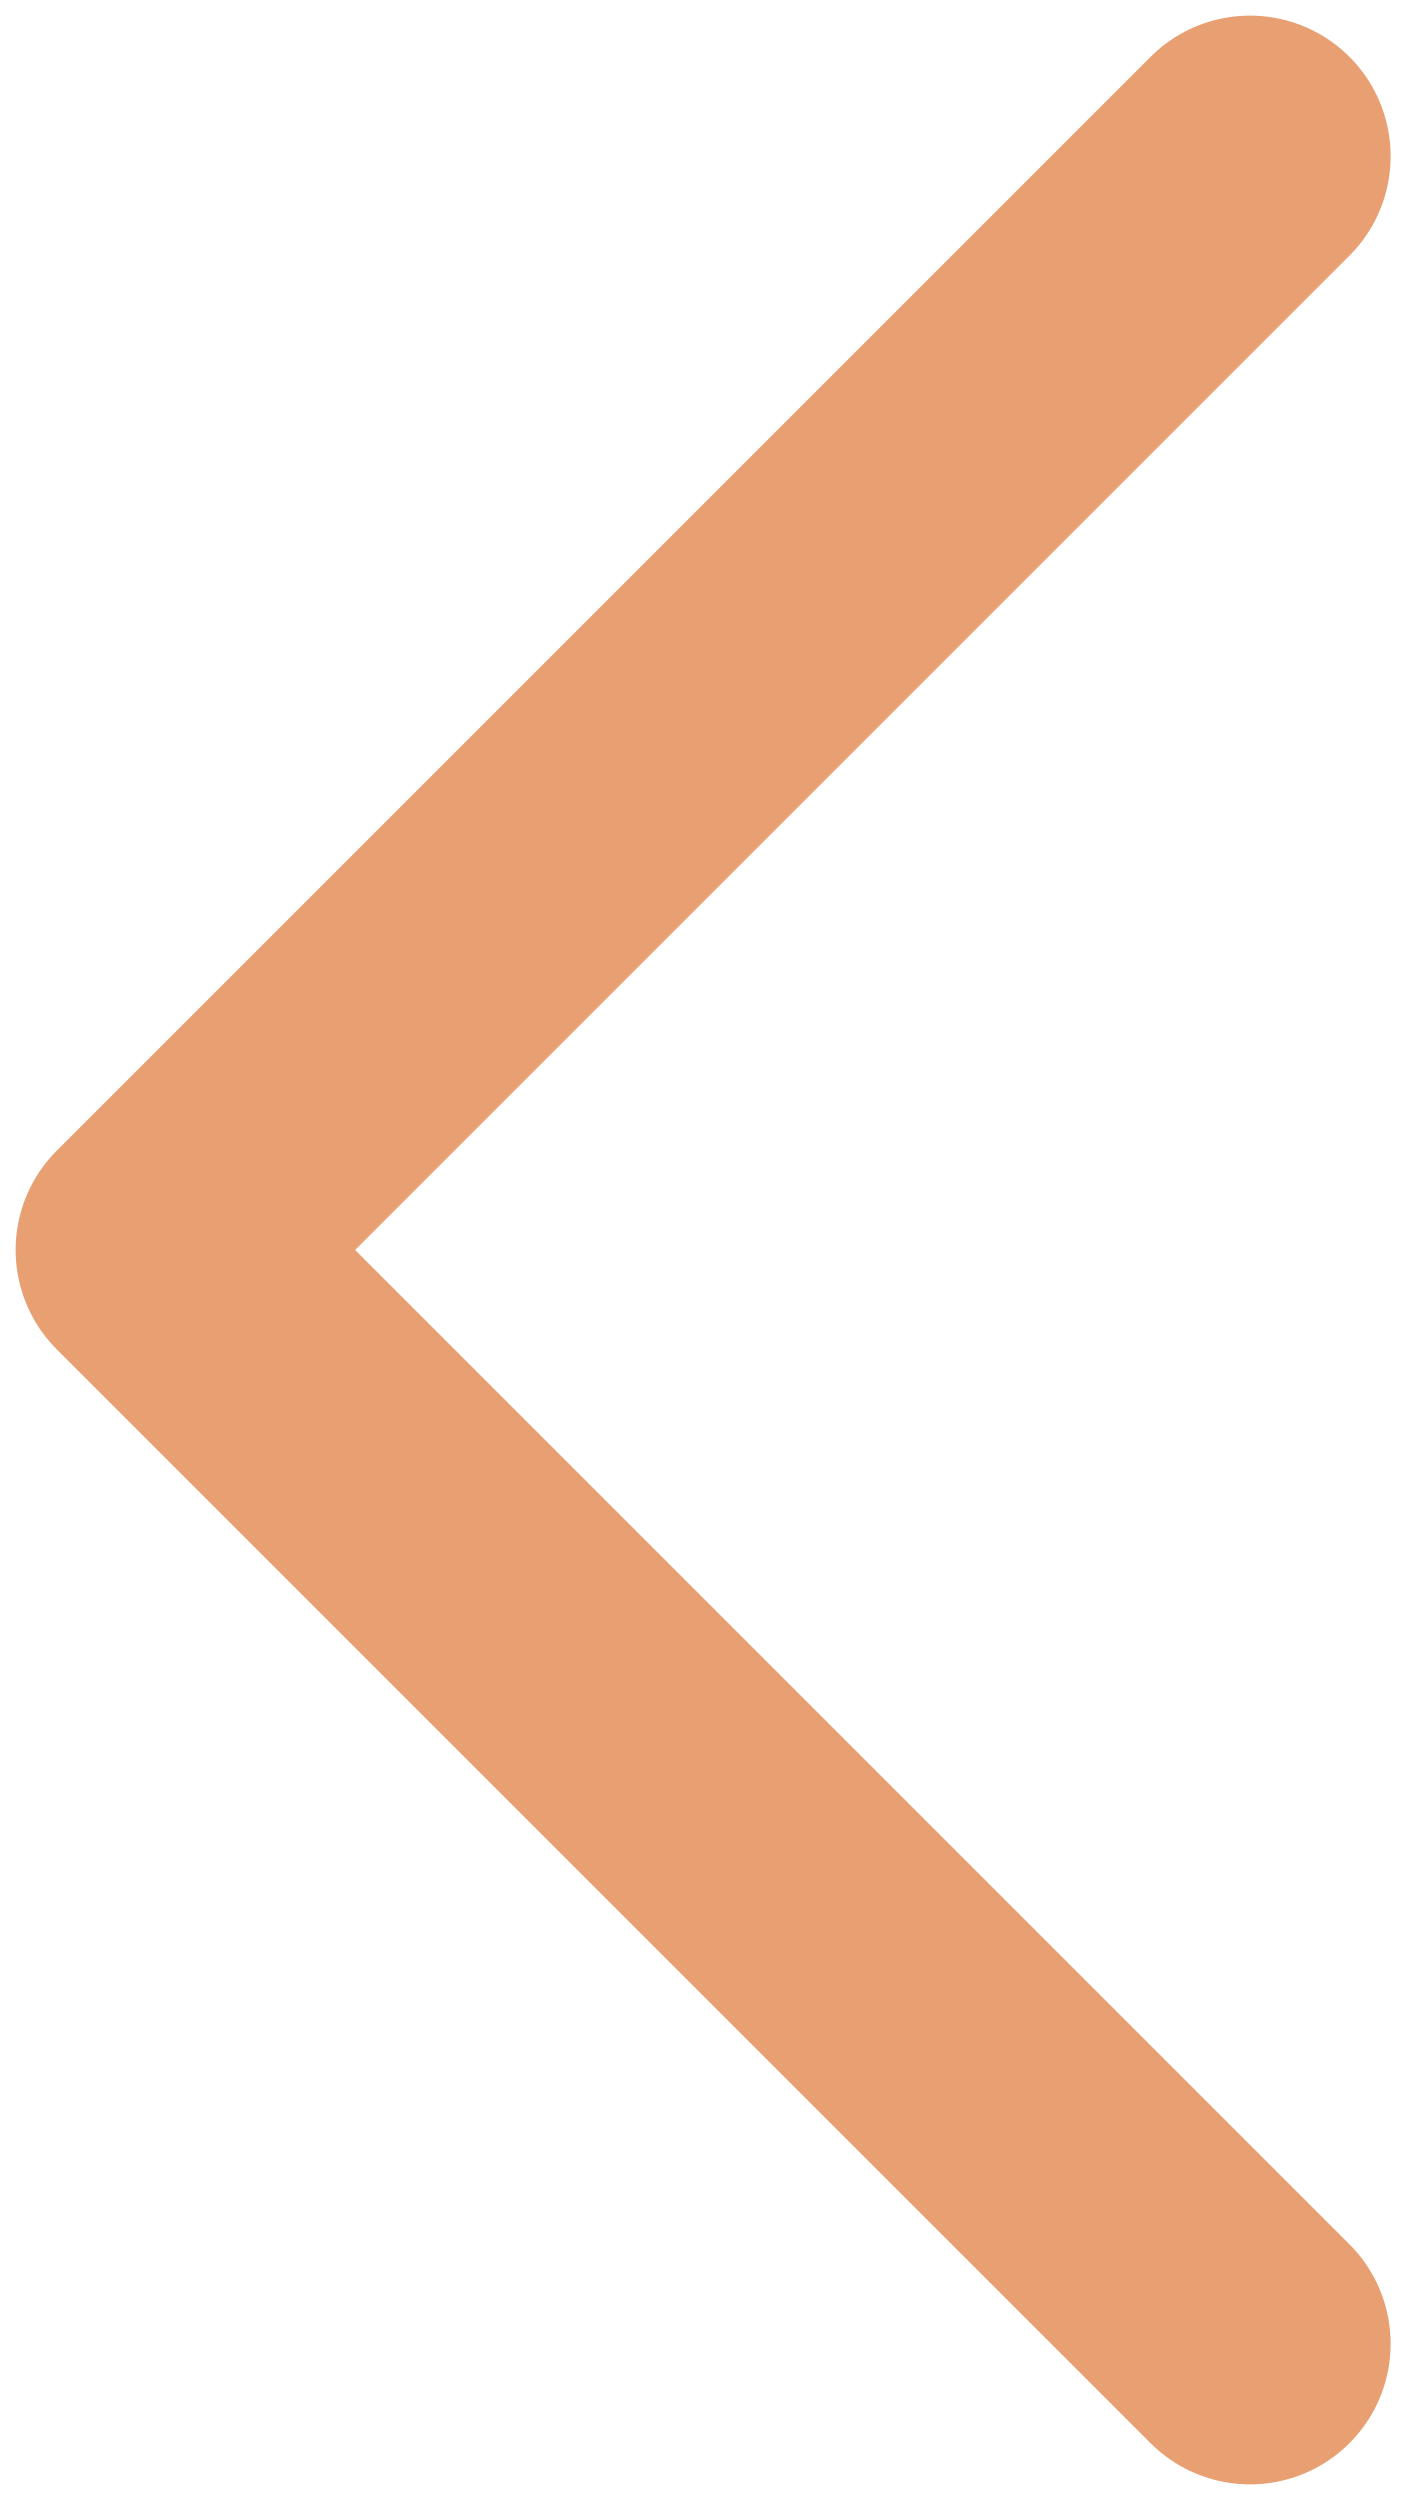
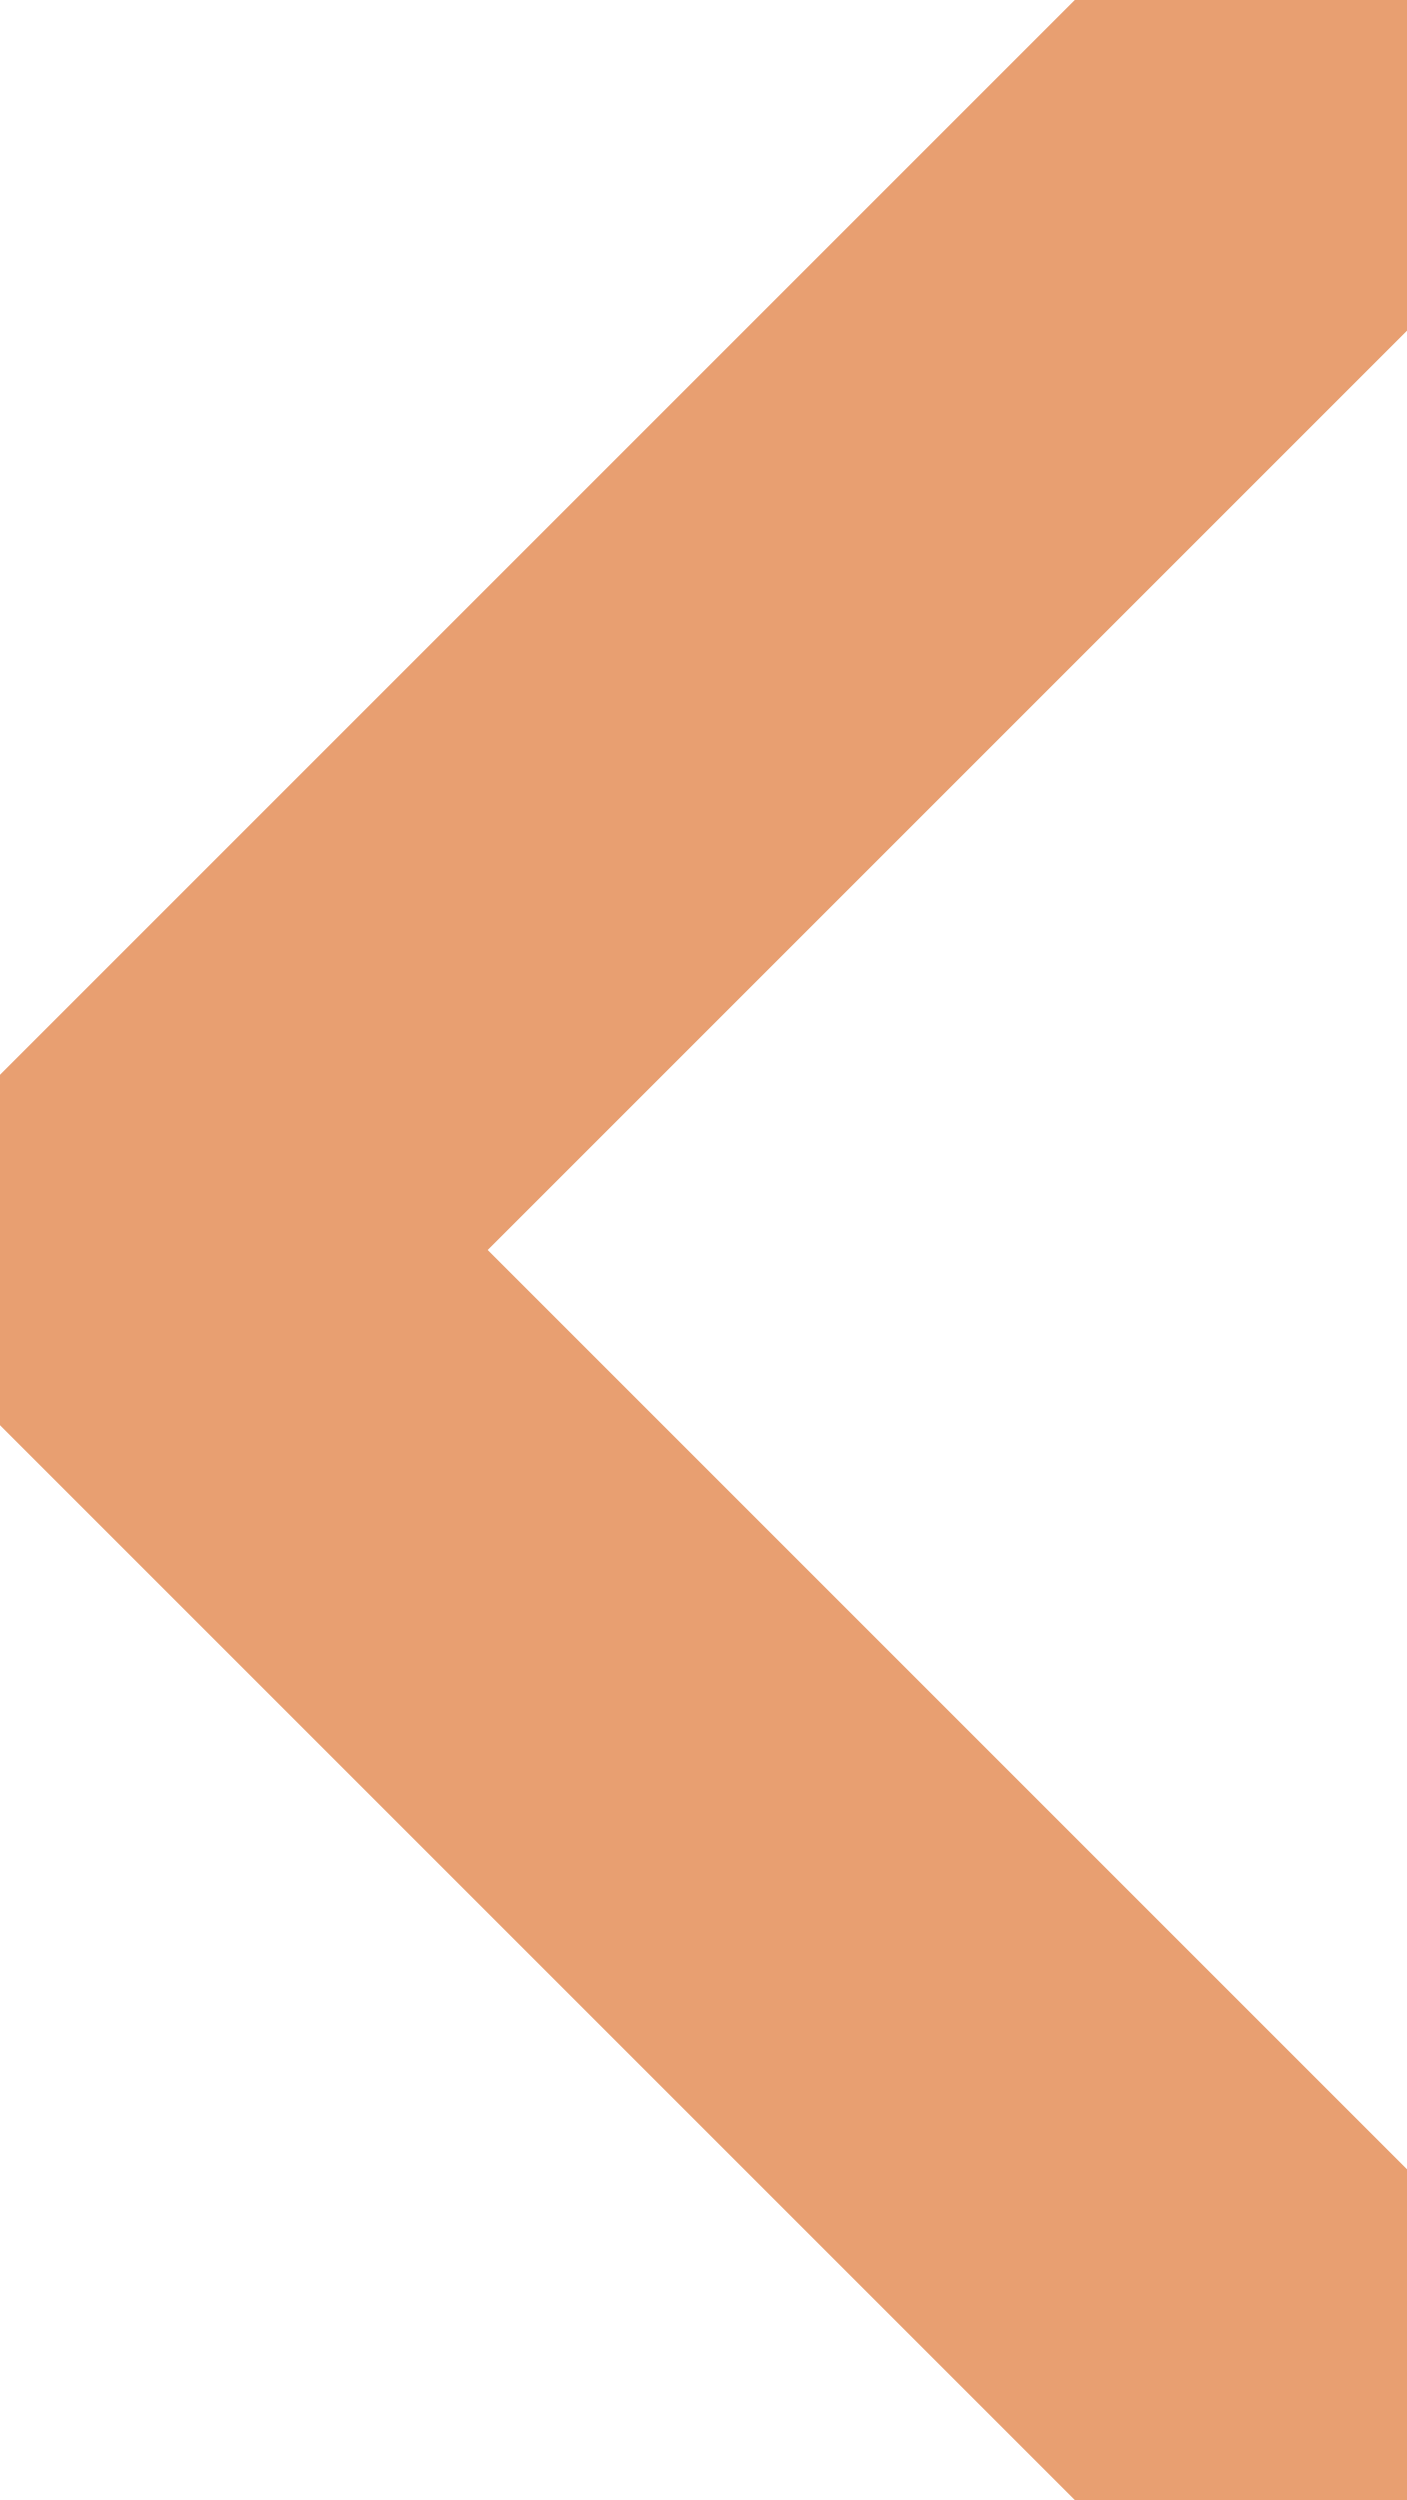
<svg xmlns="http://www.w3.org/2000/svg" width="9" height="16" viewBox="0 0 9 16" fill="none">
-   <path d="M8 1L1 8L8 15" stroke="#E89F71" stroke-width="1.8" stroke-linecap="round" stroke-linejoin="round" />
+   <path d="M8 1L1 8L8 15" stroke="#E89F71" stroke-width="3" stroke-linecap="round" stroke-linejoin="round" />
</svg>
